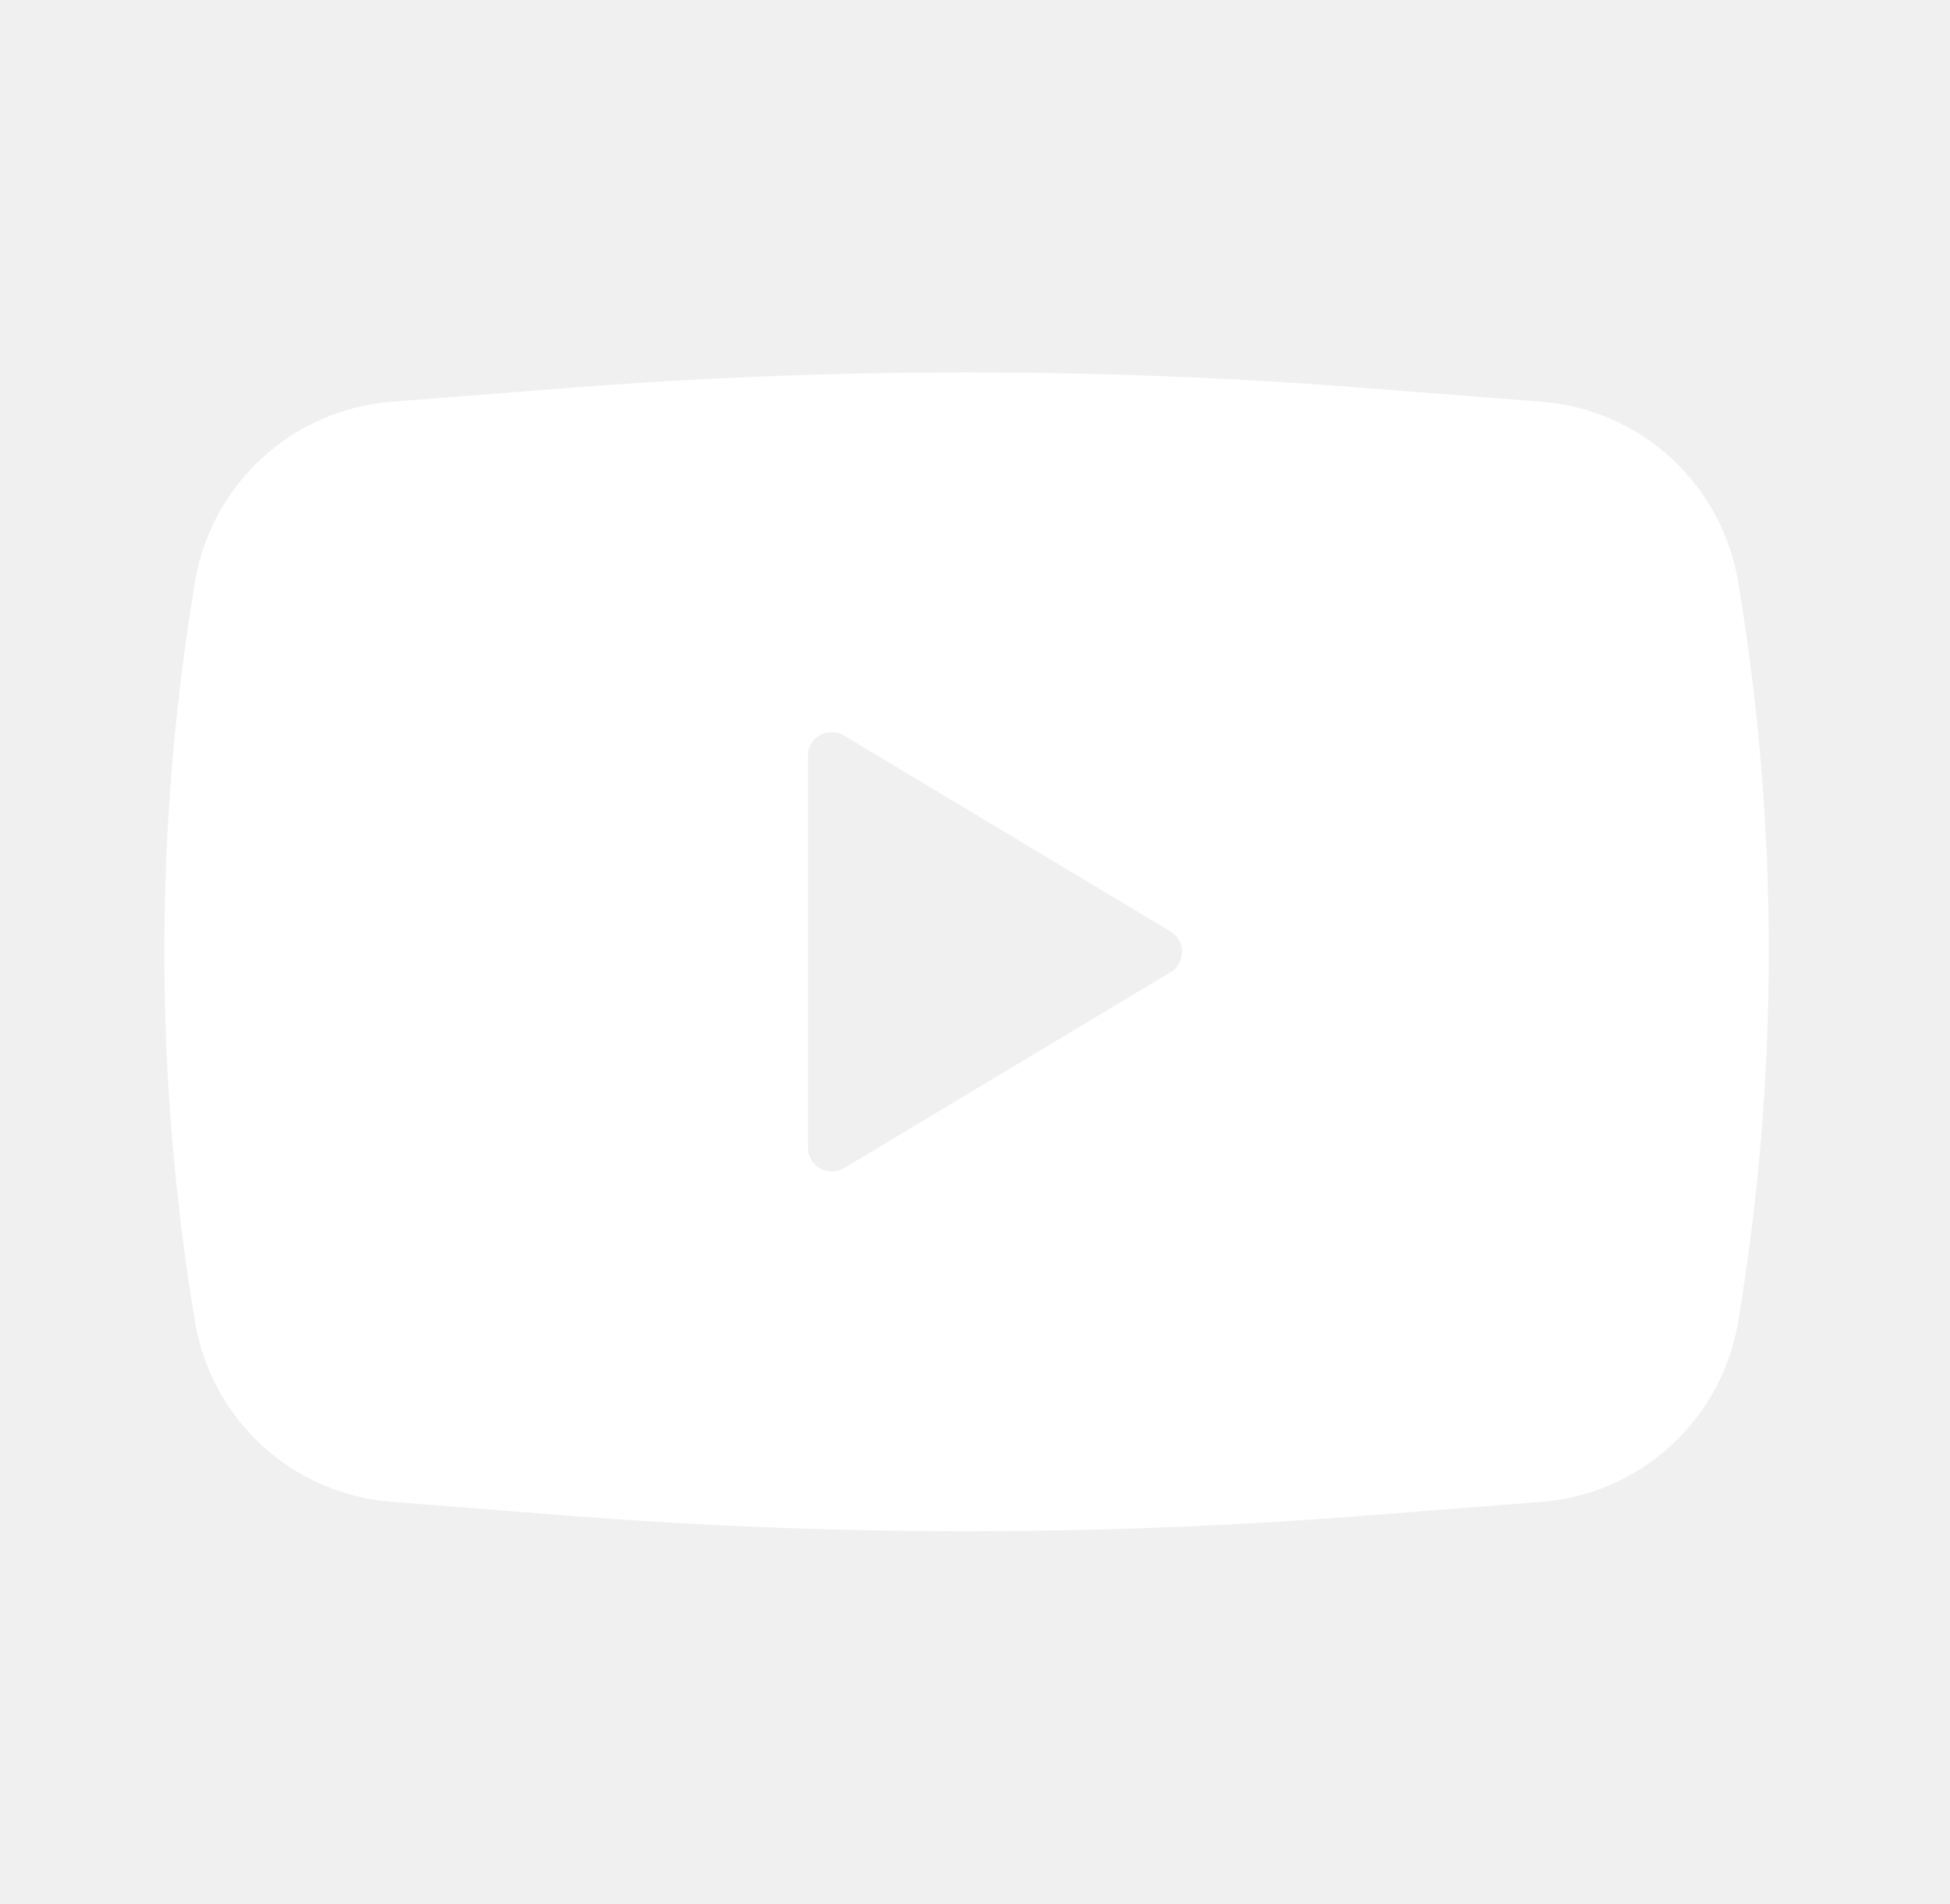
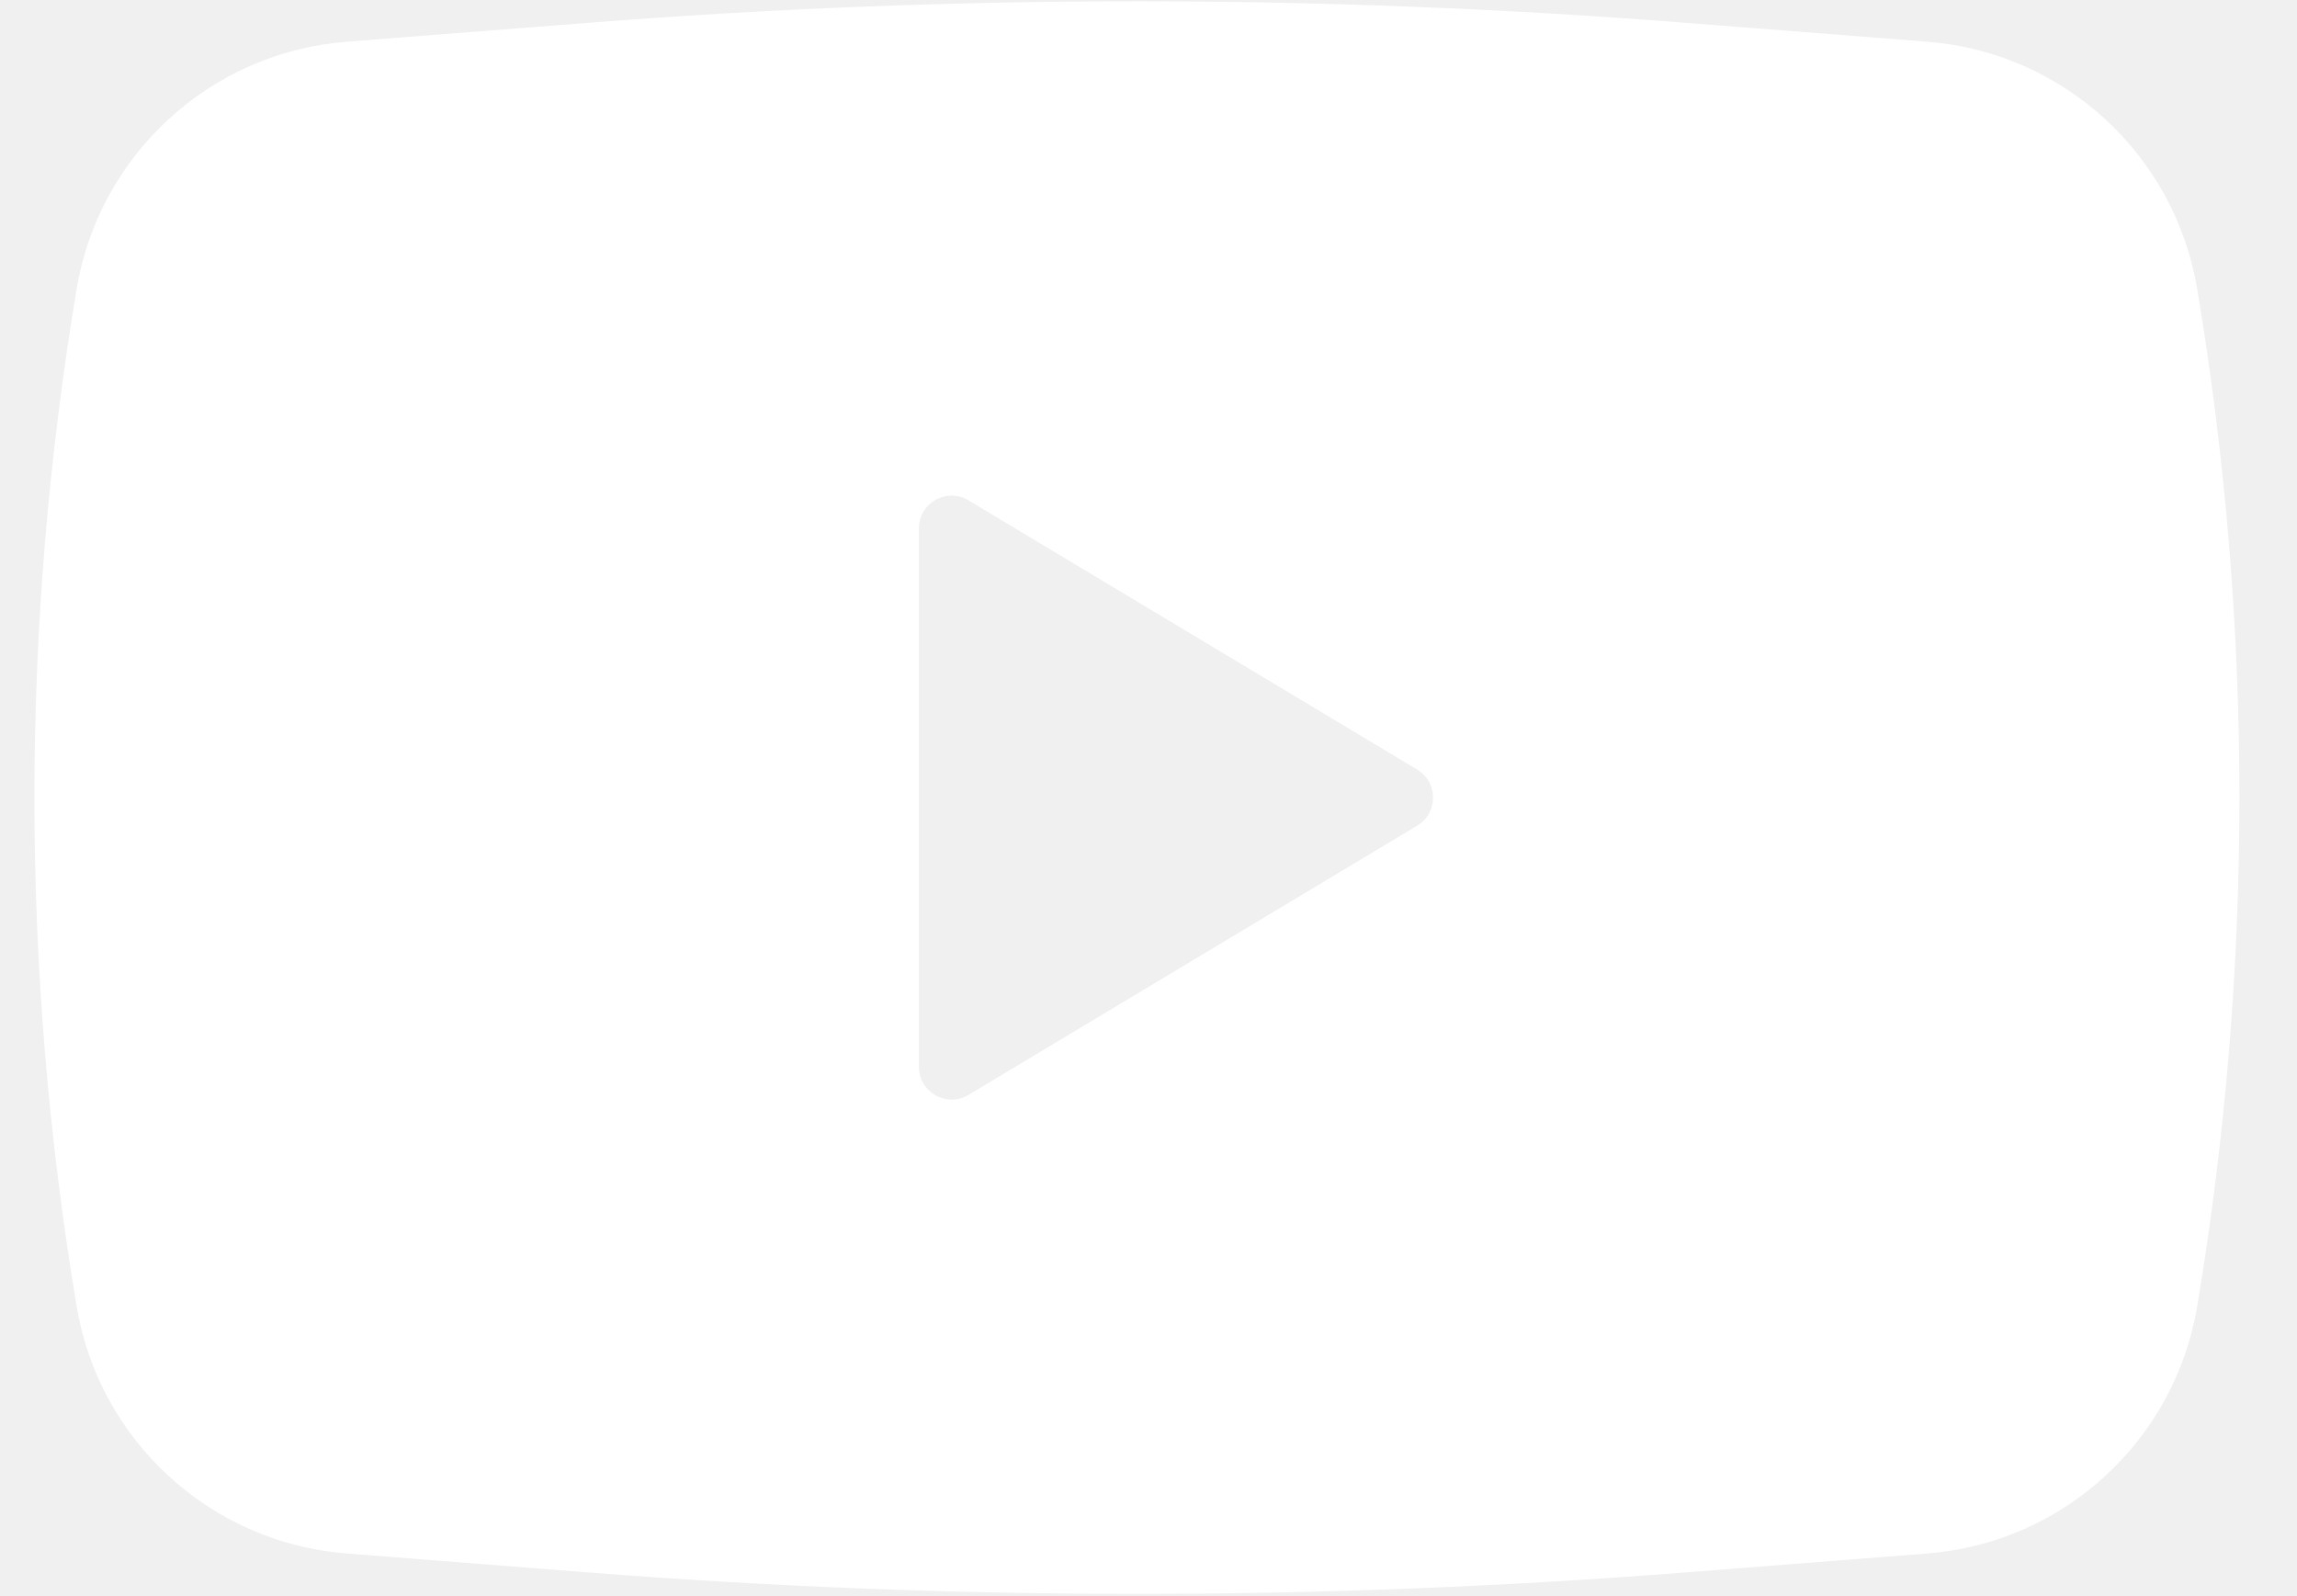
- <svg xmlns="http://www.w3.org/2000/svg" width="42" height="41" viewBox="0 0 42 41" fill="none">
-   <path fill-rule="evenodd" clip-rule="evenodd" d="M12.258 8.355C17.956 7.909 23.68 7.909 29.379 8.355L33.207 8.654C35.339 8.821 37.083 10.419 37.436 12.528C38.318 17.806 38.318 23.194 37.436 28.472C37.083 30.581 35.339 32.179 33.207 32.346L29.379 32.646C23.68 33.091 17.956 33.091 12.258 32.646L8.43 32.346C6.298 32.179 4.553 30.581 4.201 28.472C3.319 23.194 3.319 17.806 4.201 12.528C4.553 10.419 6.298 8.821 8.43 8.654L12.258 8.355ZM17.401 24.72V16.28C17.401 15.882 17.836 15.636 18.178 15.841L25.211 20.061C25.543 20.26 25.543 20.741 25.211 20.94L18.178 25.16C17.836 25.364 17.401 25.118 17.401 24.72Z" fill="white" />
+ <svg xmlns="http://www.w3.org/2000/svg" width="36" height="25" viewBox="0 0 36 25" fill="none">
+   <path fill-rule="evenodd" clip-rule="evenodd" d="M9.258 0.355C14.956 -0.091 20.68 -0.091 26.379 0.355L30.207 0.654C32.339 0.821 34.083 2.419 34.436 4.529C35.318 9.806 35.318 15.194 34.436 20.472C34.083 22.581 32.339 24.179 30.207 24.346L26.379 24.646C20.68 25.091 14.956 25.091 9.258 24.646L5.43 24.346C3.298 24.179 1.553 22.581 1.201 20.472C0.319 15.194 0.319 9.806 1.201 4.529C1.553 2.419 3.298 0.821 5.43 0.654L9.258 0.355ZM14.402 16.72V8.28C14.402 7.882 14.836 7.636 15.178 7.841L22.211 12.061C22.543 12.26 22.543 12.741 22.211 12.94L15.178 17.16C14.836 17.364 14.402 17.118 14.402 16.72Z" fill="white" />
</svg>
